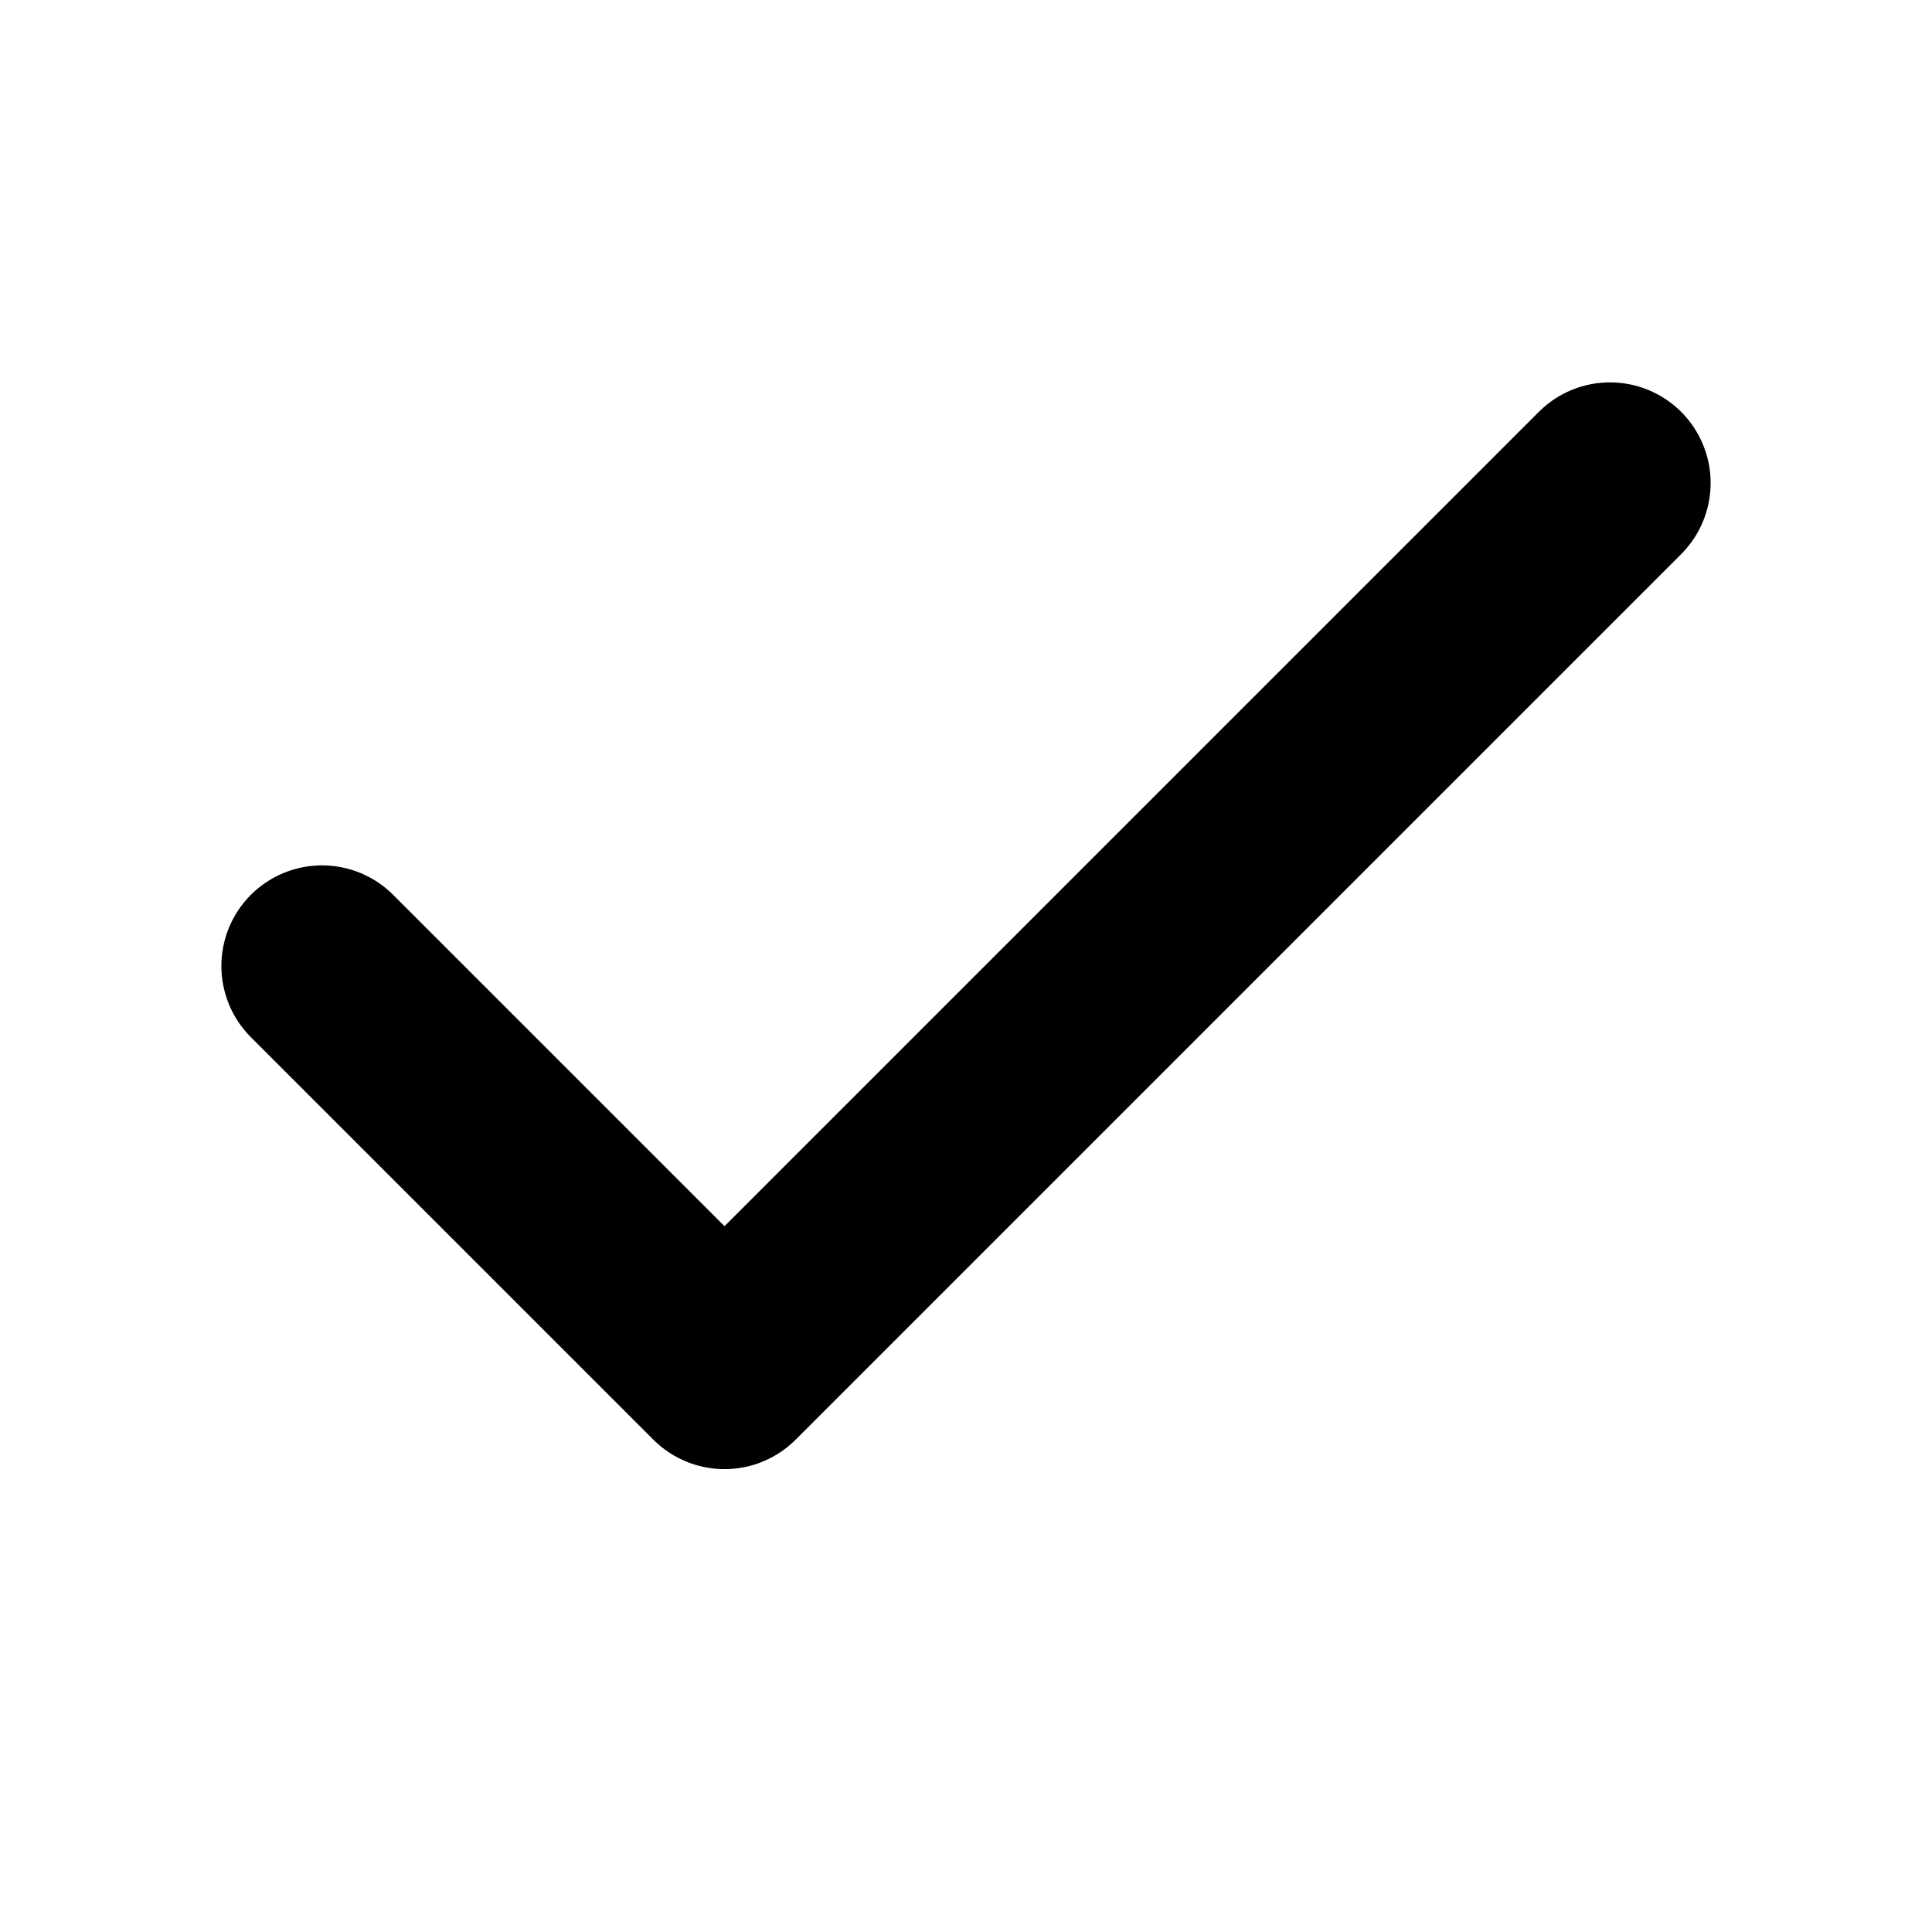
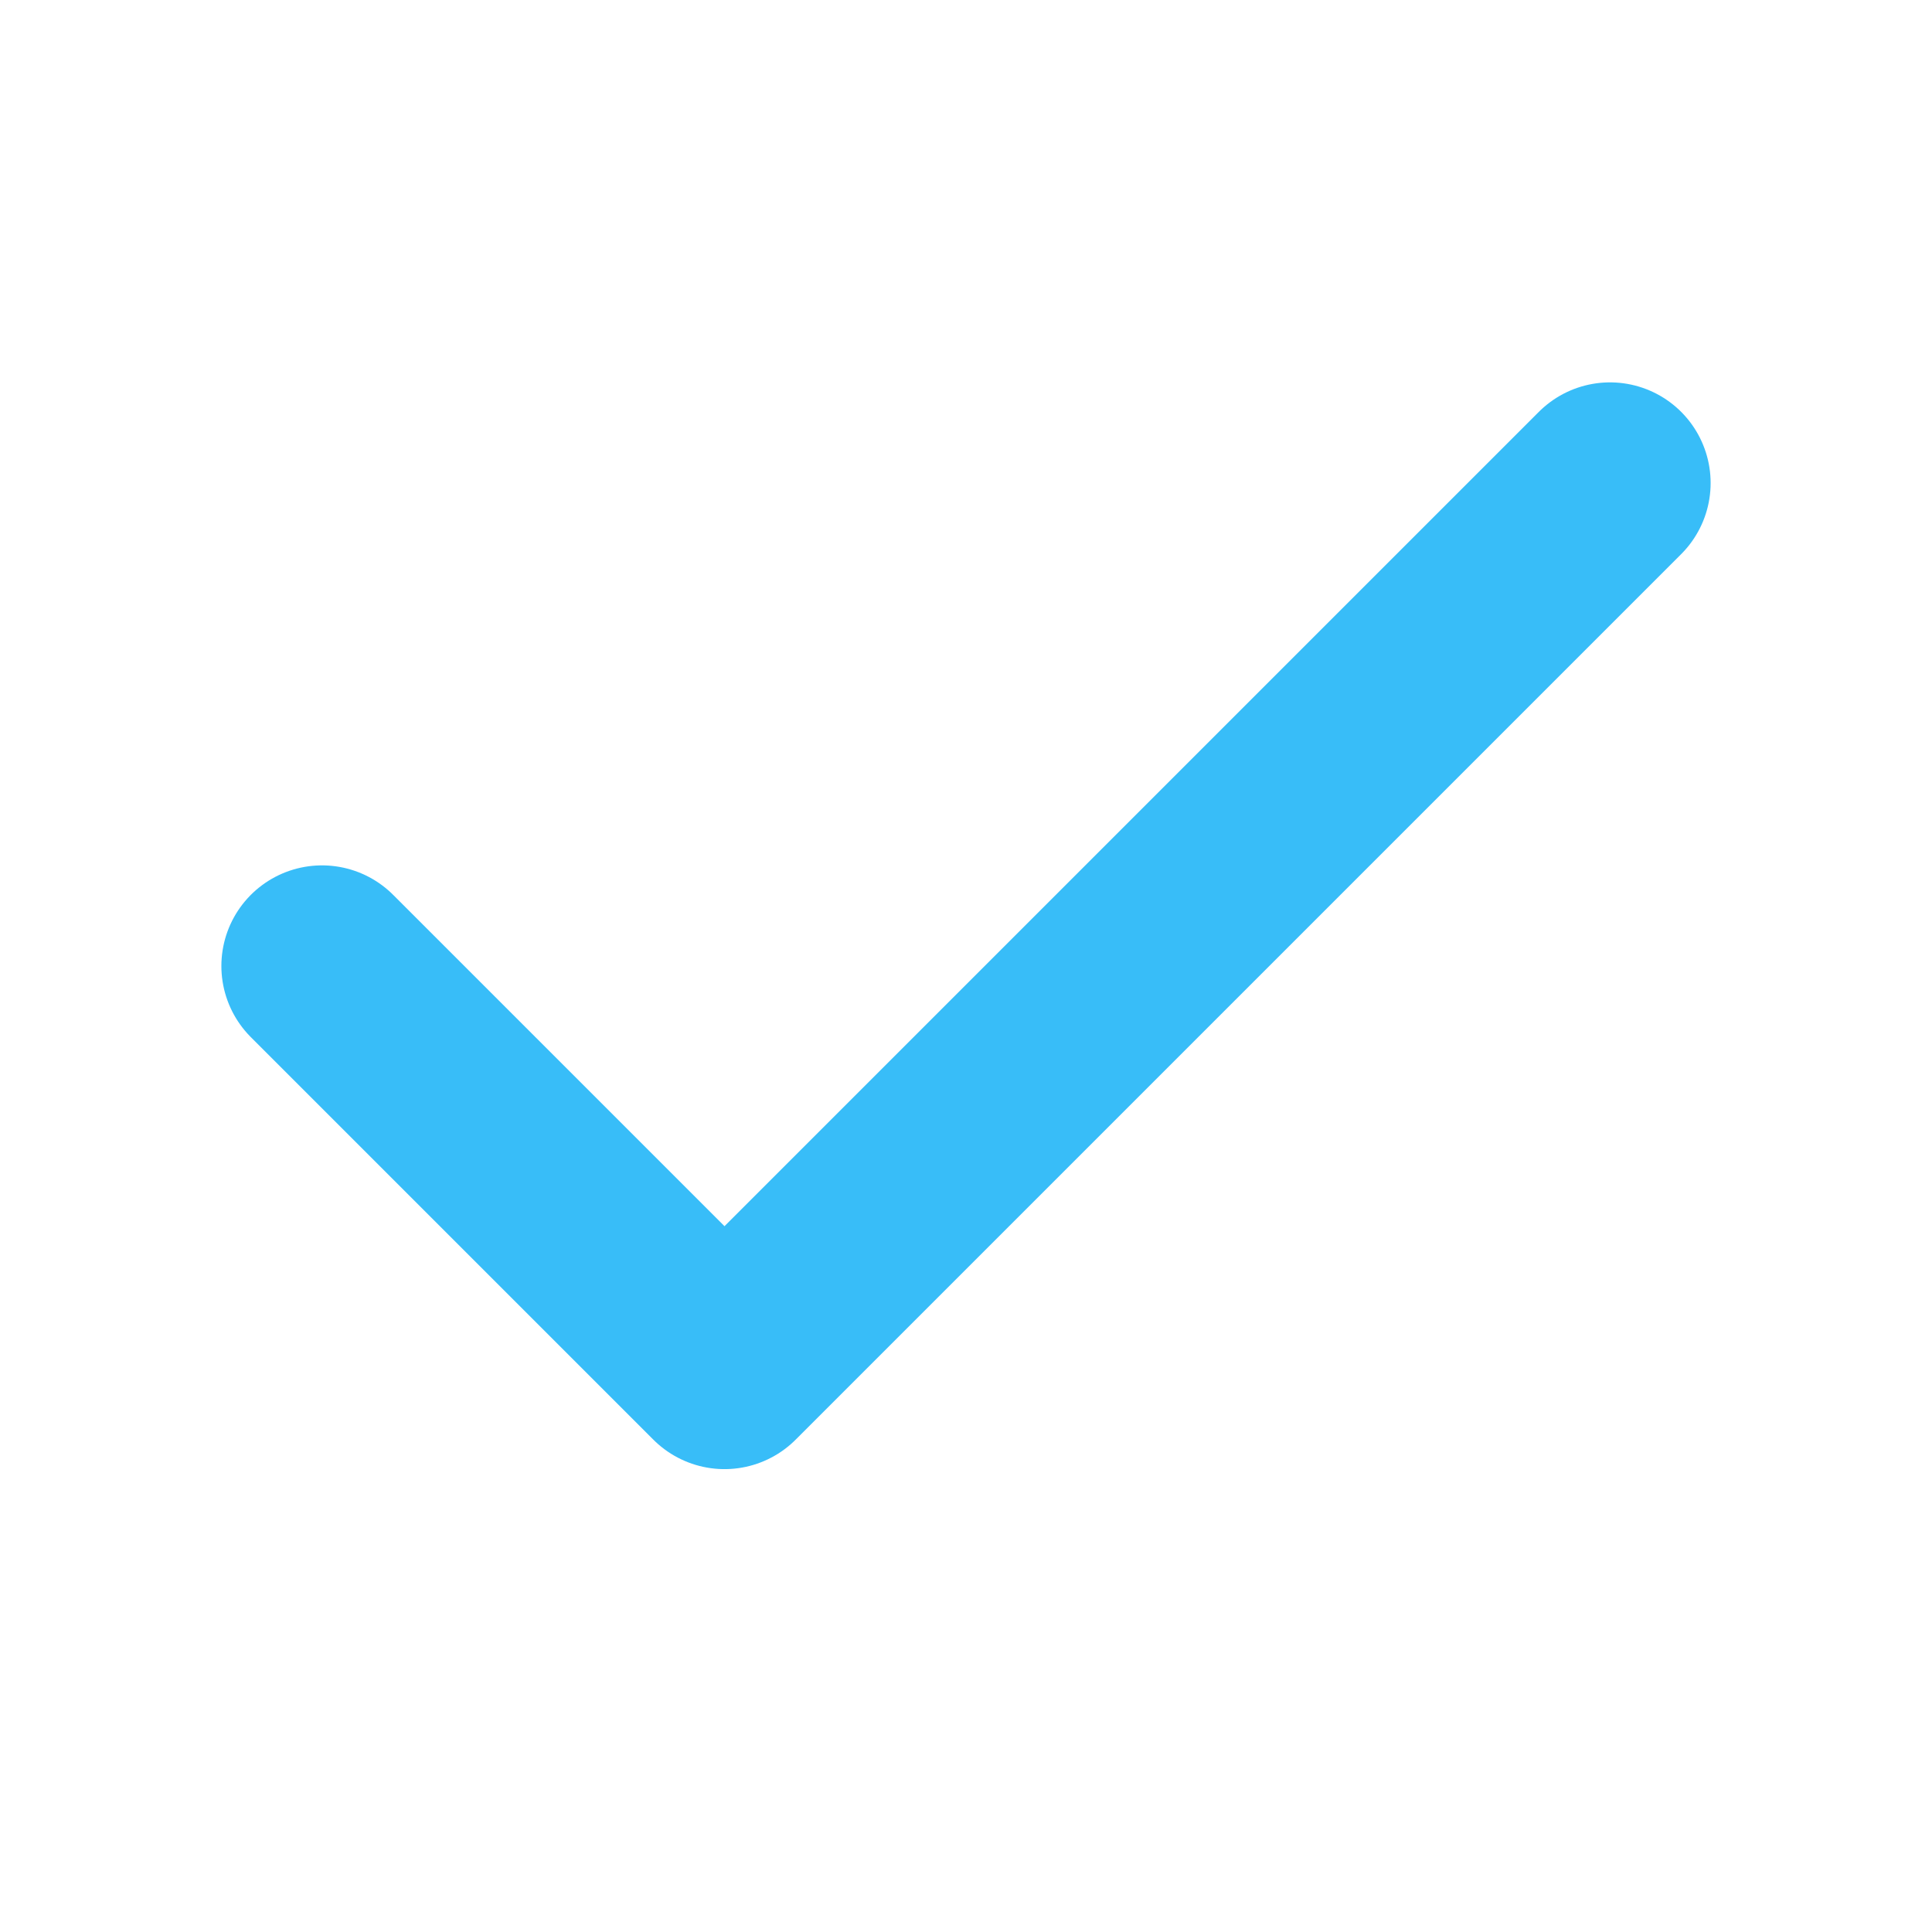
- <svg xmlns="http://www.w3.org/2000/svg" width="24" height="24" viewBox="0 0 24 24" fill="none" stroke="currentColor" stroke-width="2.5" stroke-linecap="round" stroke-linejoin="round">
+ <svg xmlns="http://www.w3.org/2000/svg" viewBox="0 0 24 24" fill="none" stroke="#38bdf8" stroke-width="2.5" stroke-linecap="round" stroke-linejoin="round">
  <polyline points="20 6 9 17 4 12" />
</svg>
